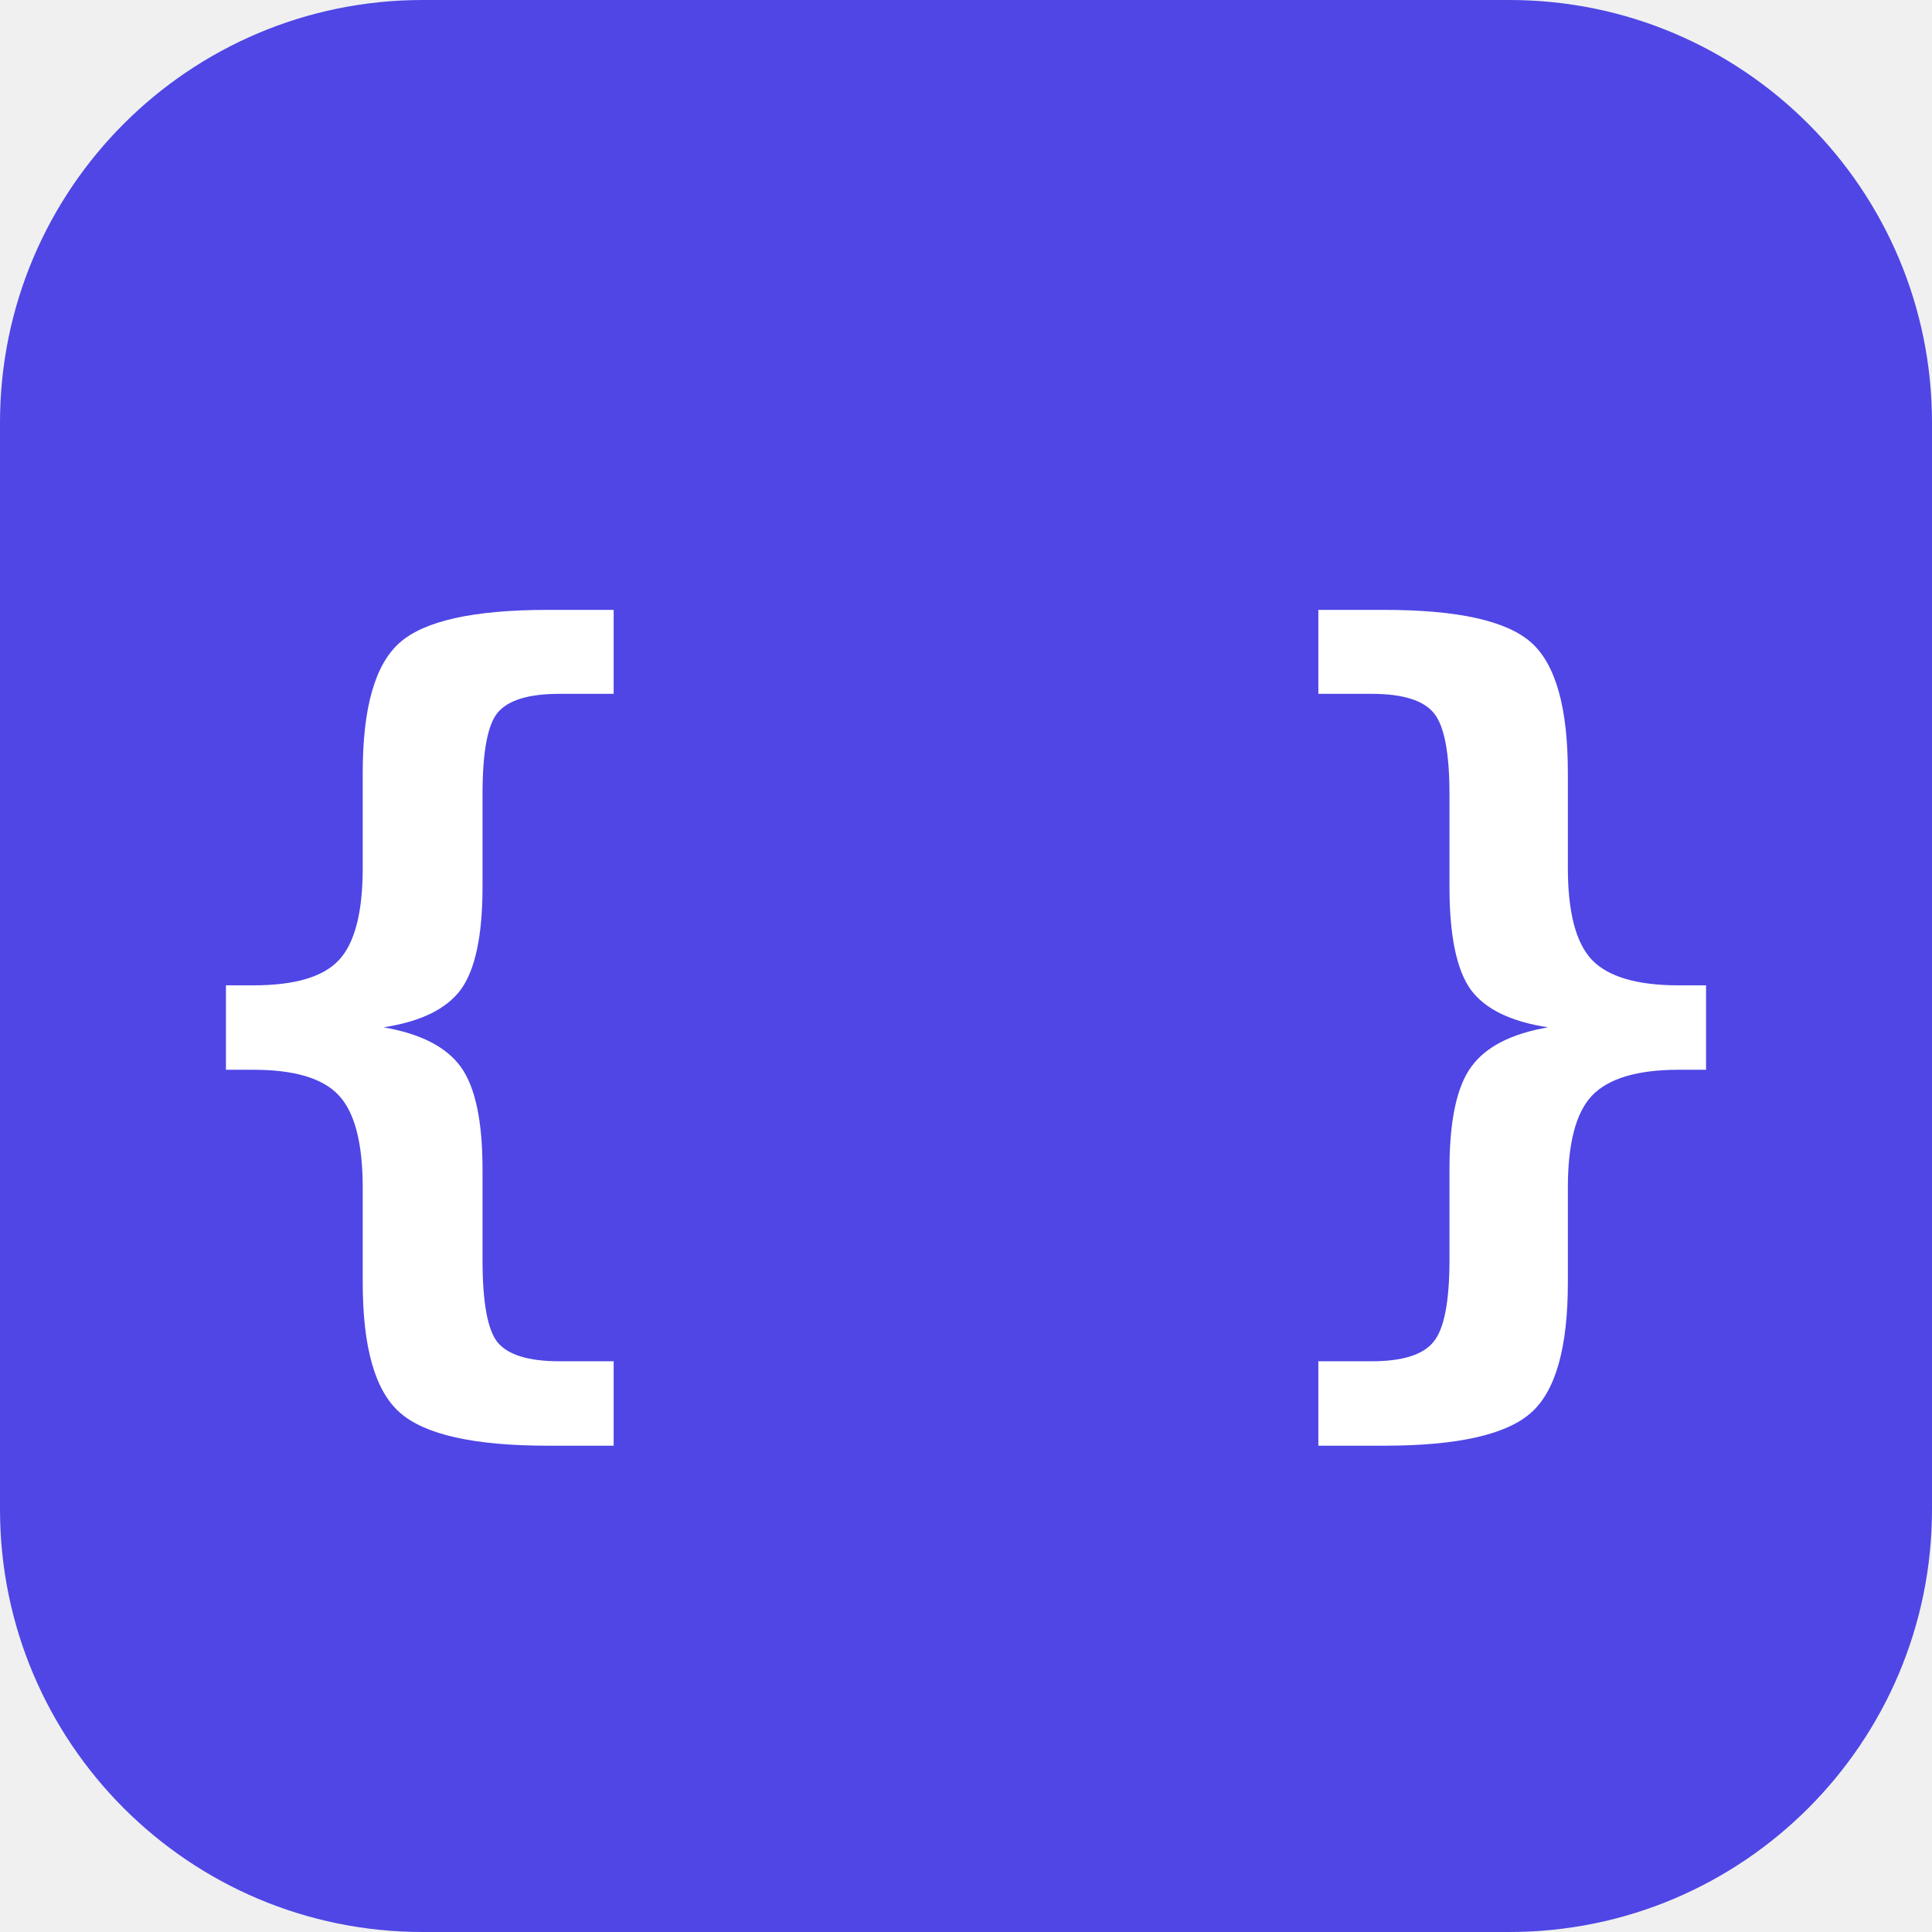
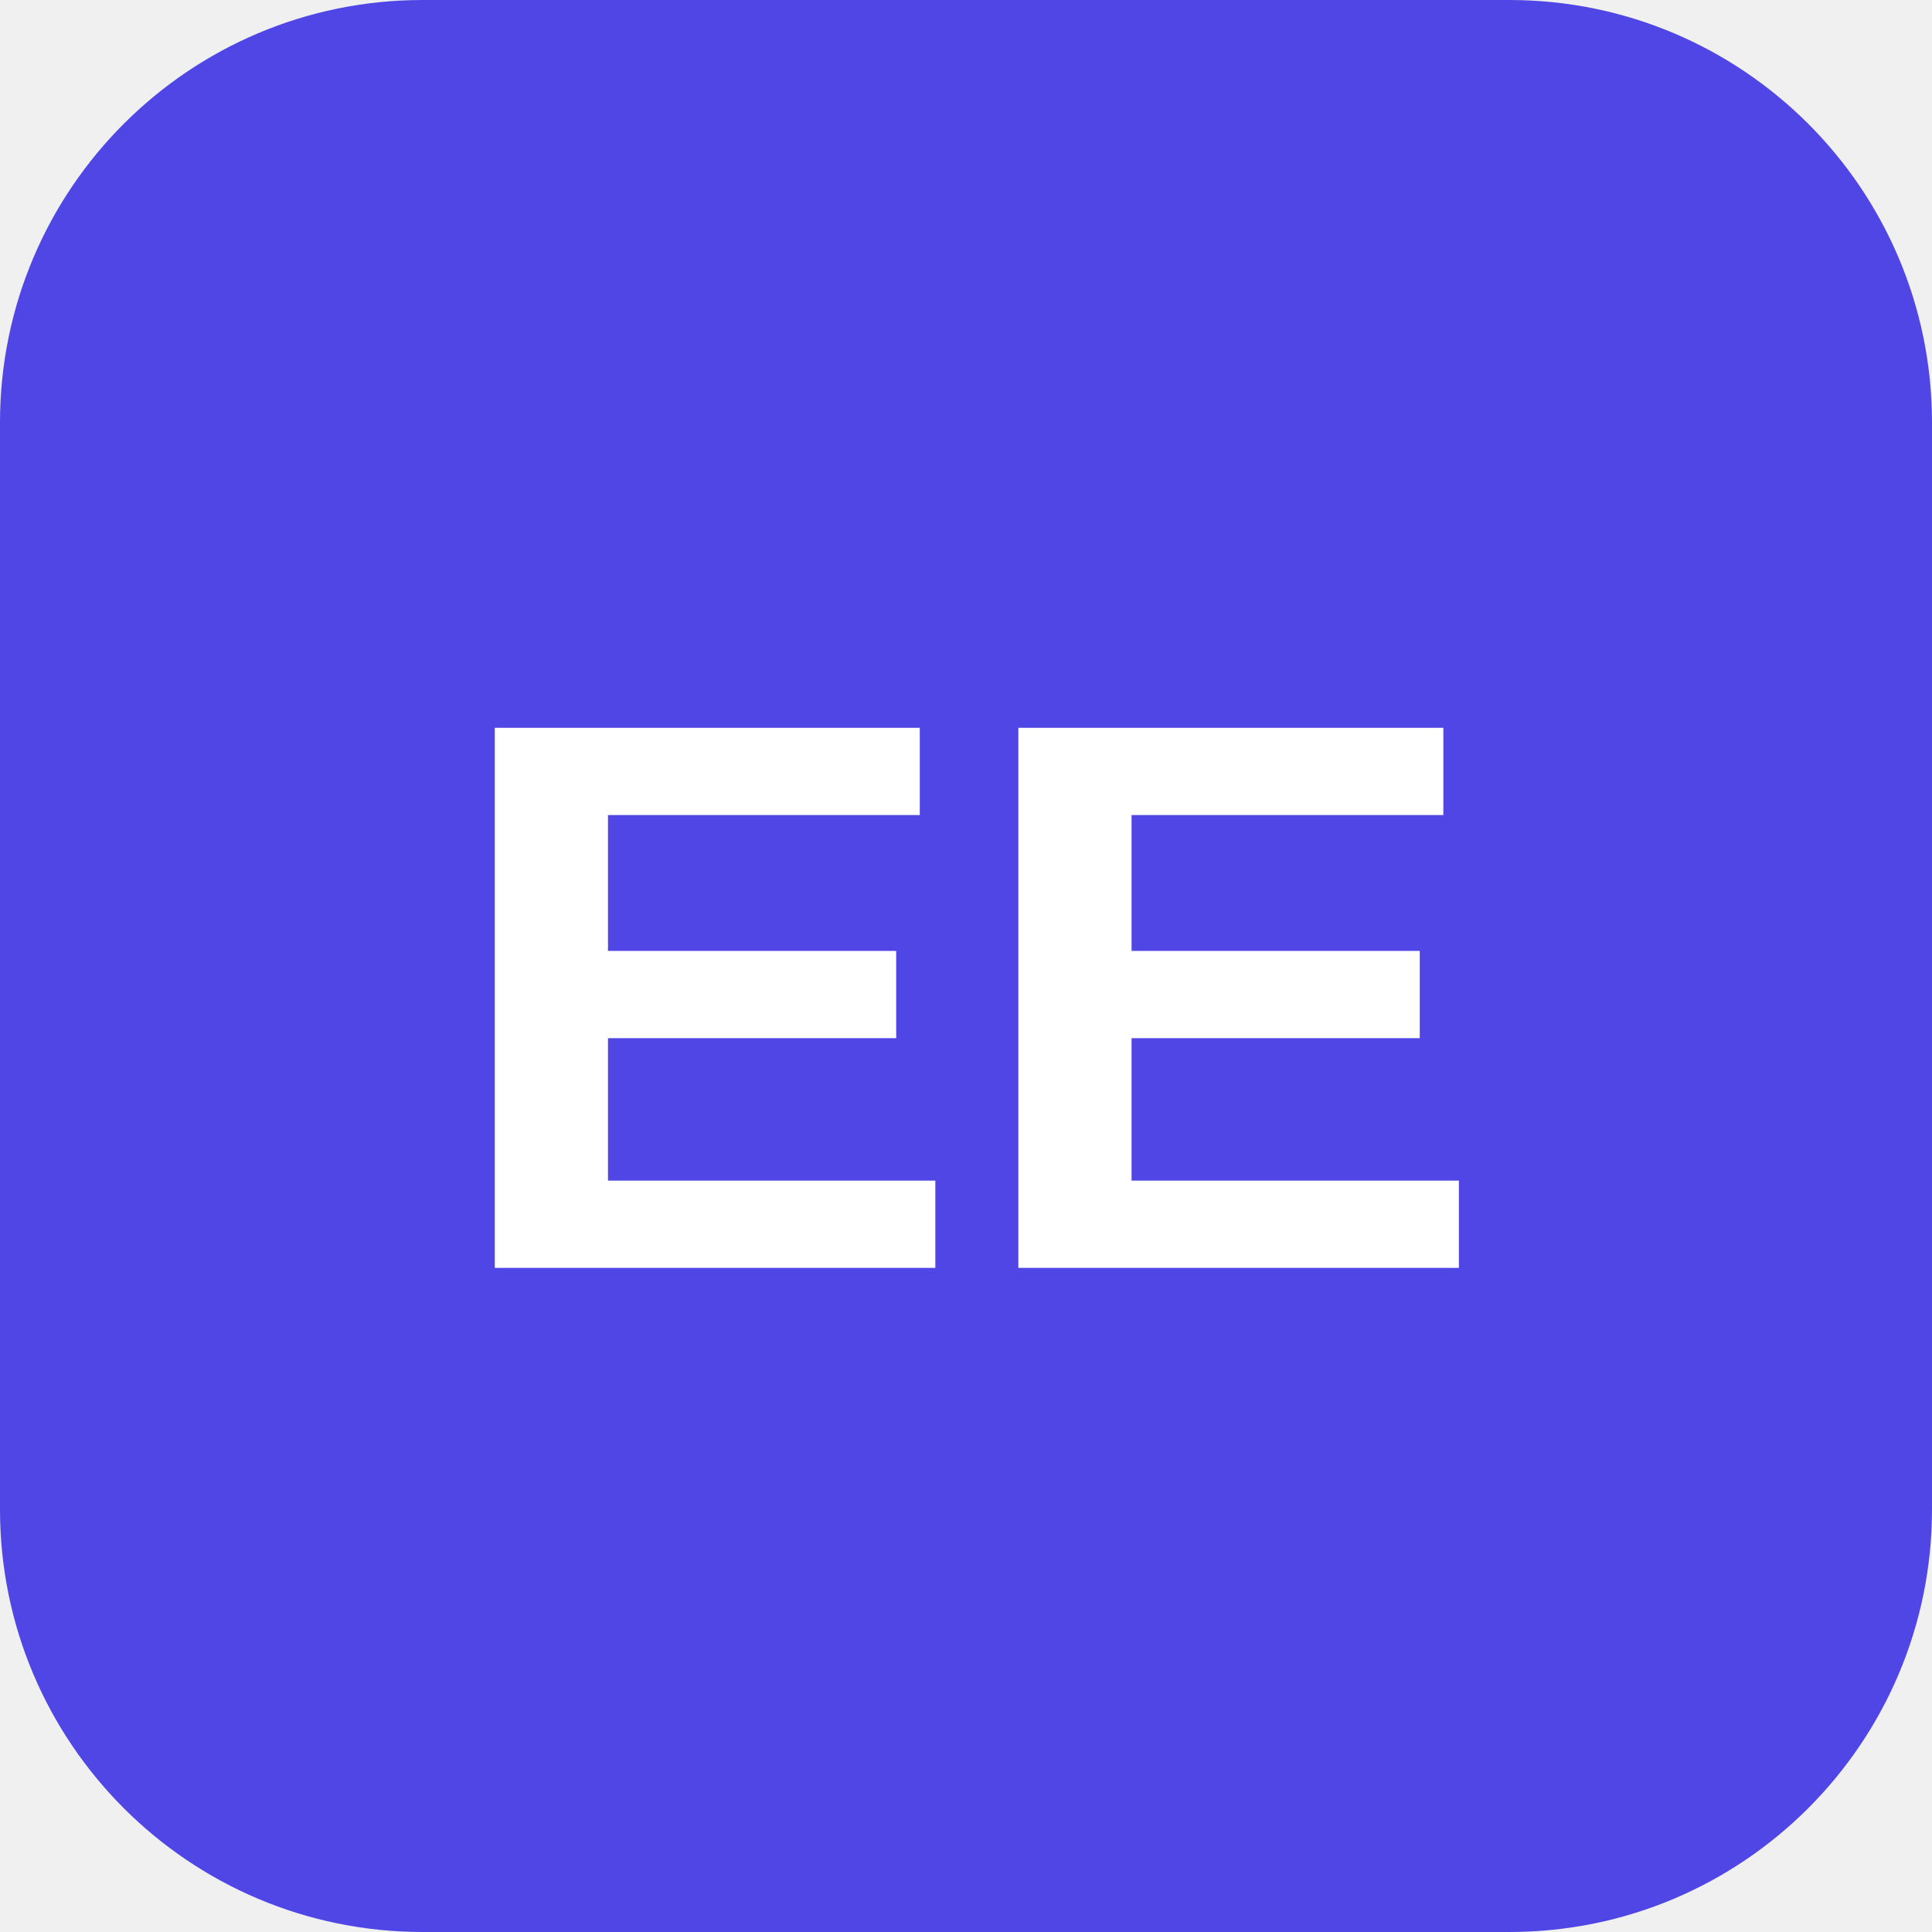
<svg xmlns="http://www.w3.org/2000/svg" viewBox="0 0 64 64">
  <rect width="64" height="64" rx="14" fill="#4f46e5" />
-   <text x="32" y="43" font-family="monospace" font-size="30" font-weight="700" fill="#fff" text-anchor="middle">{ }</text>
+   <text x="32" y="42" font-family="Arial, sans-serif" font-size="26" font-weight="700" fill="#fff" text-anchor="middle">EE</text>
</svg>
